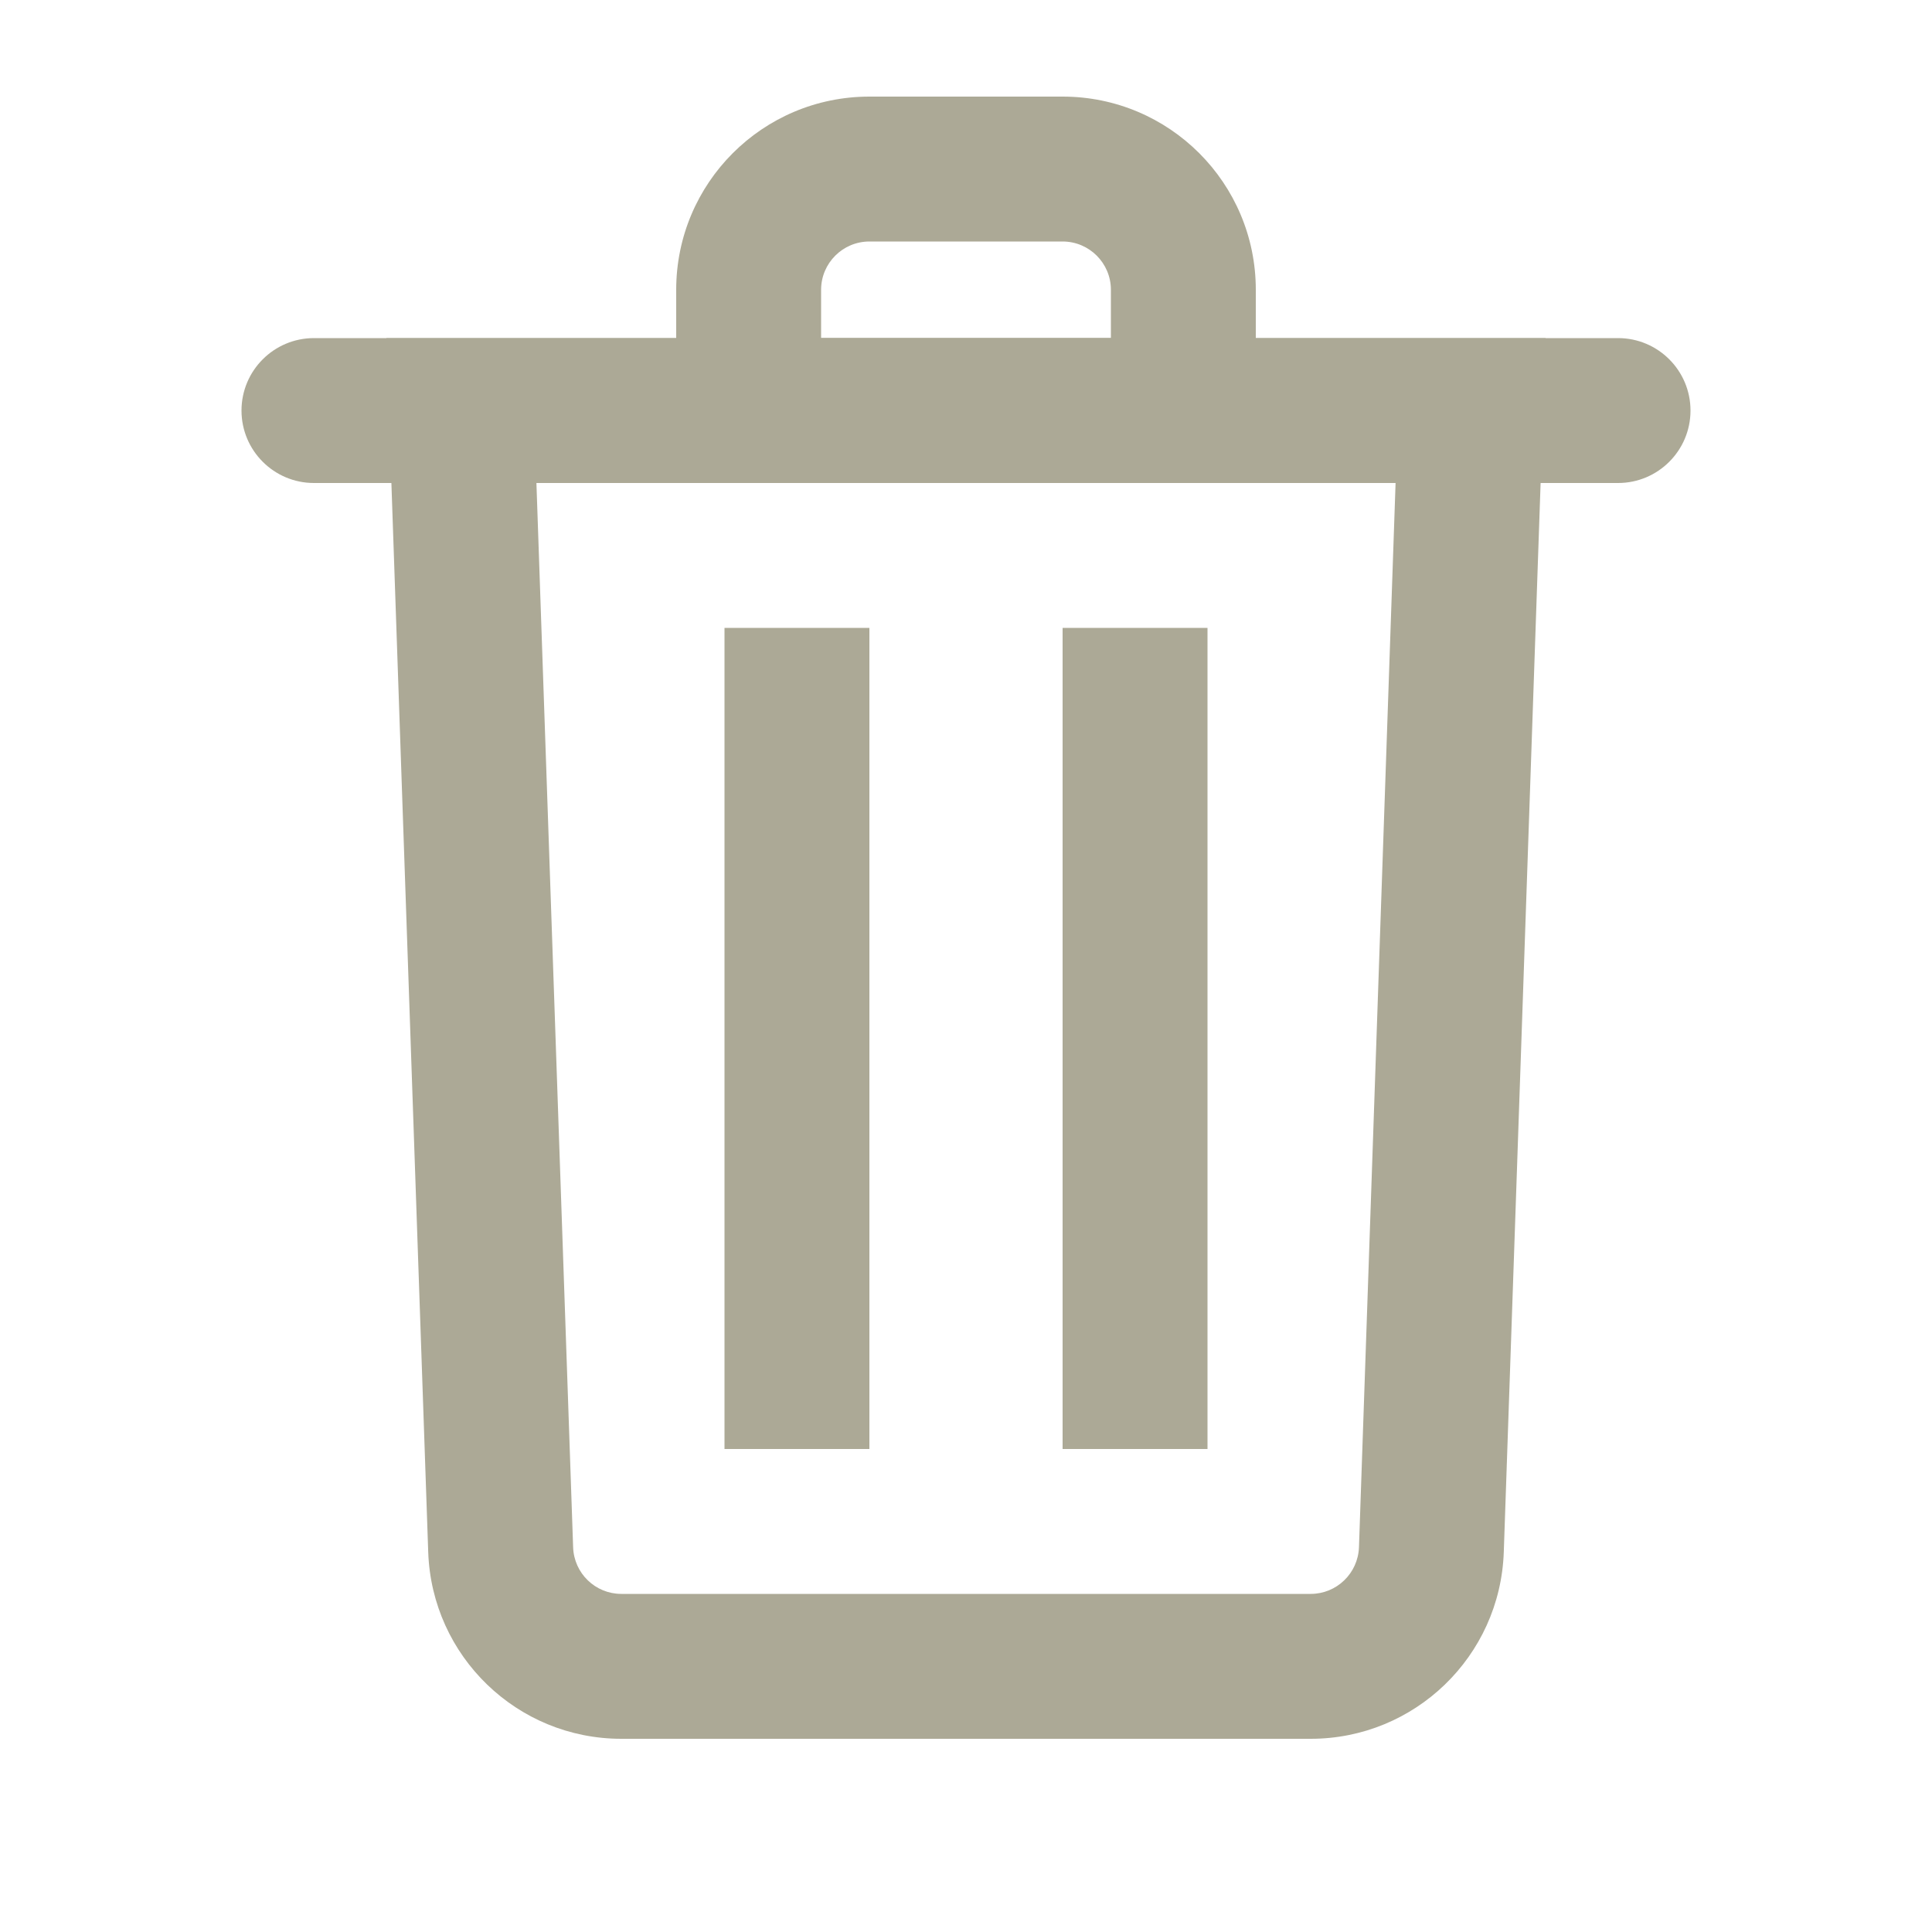
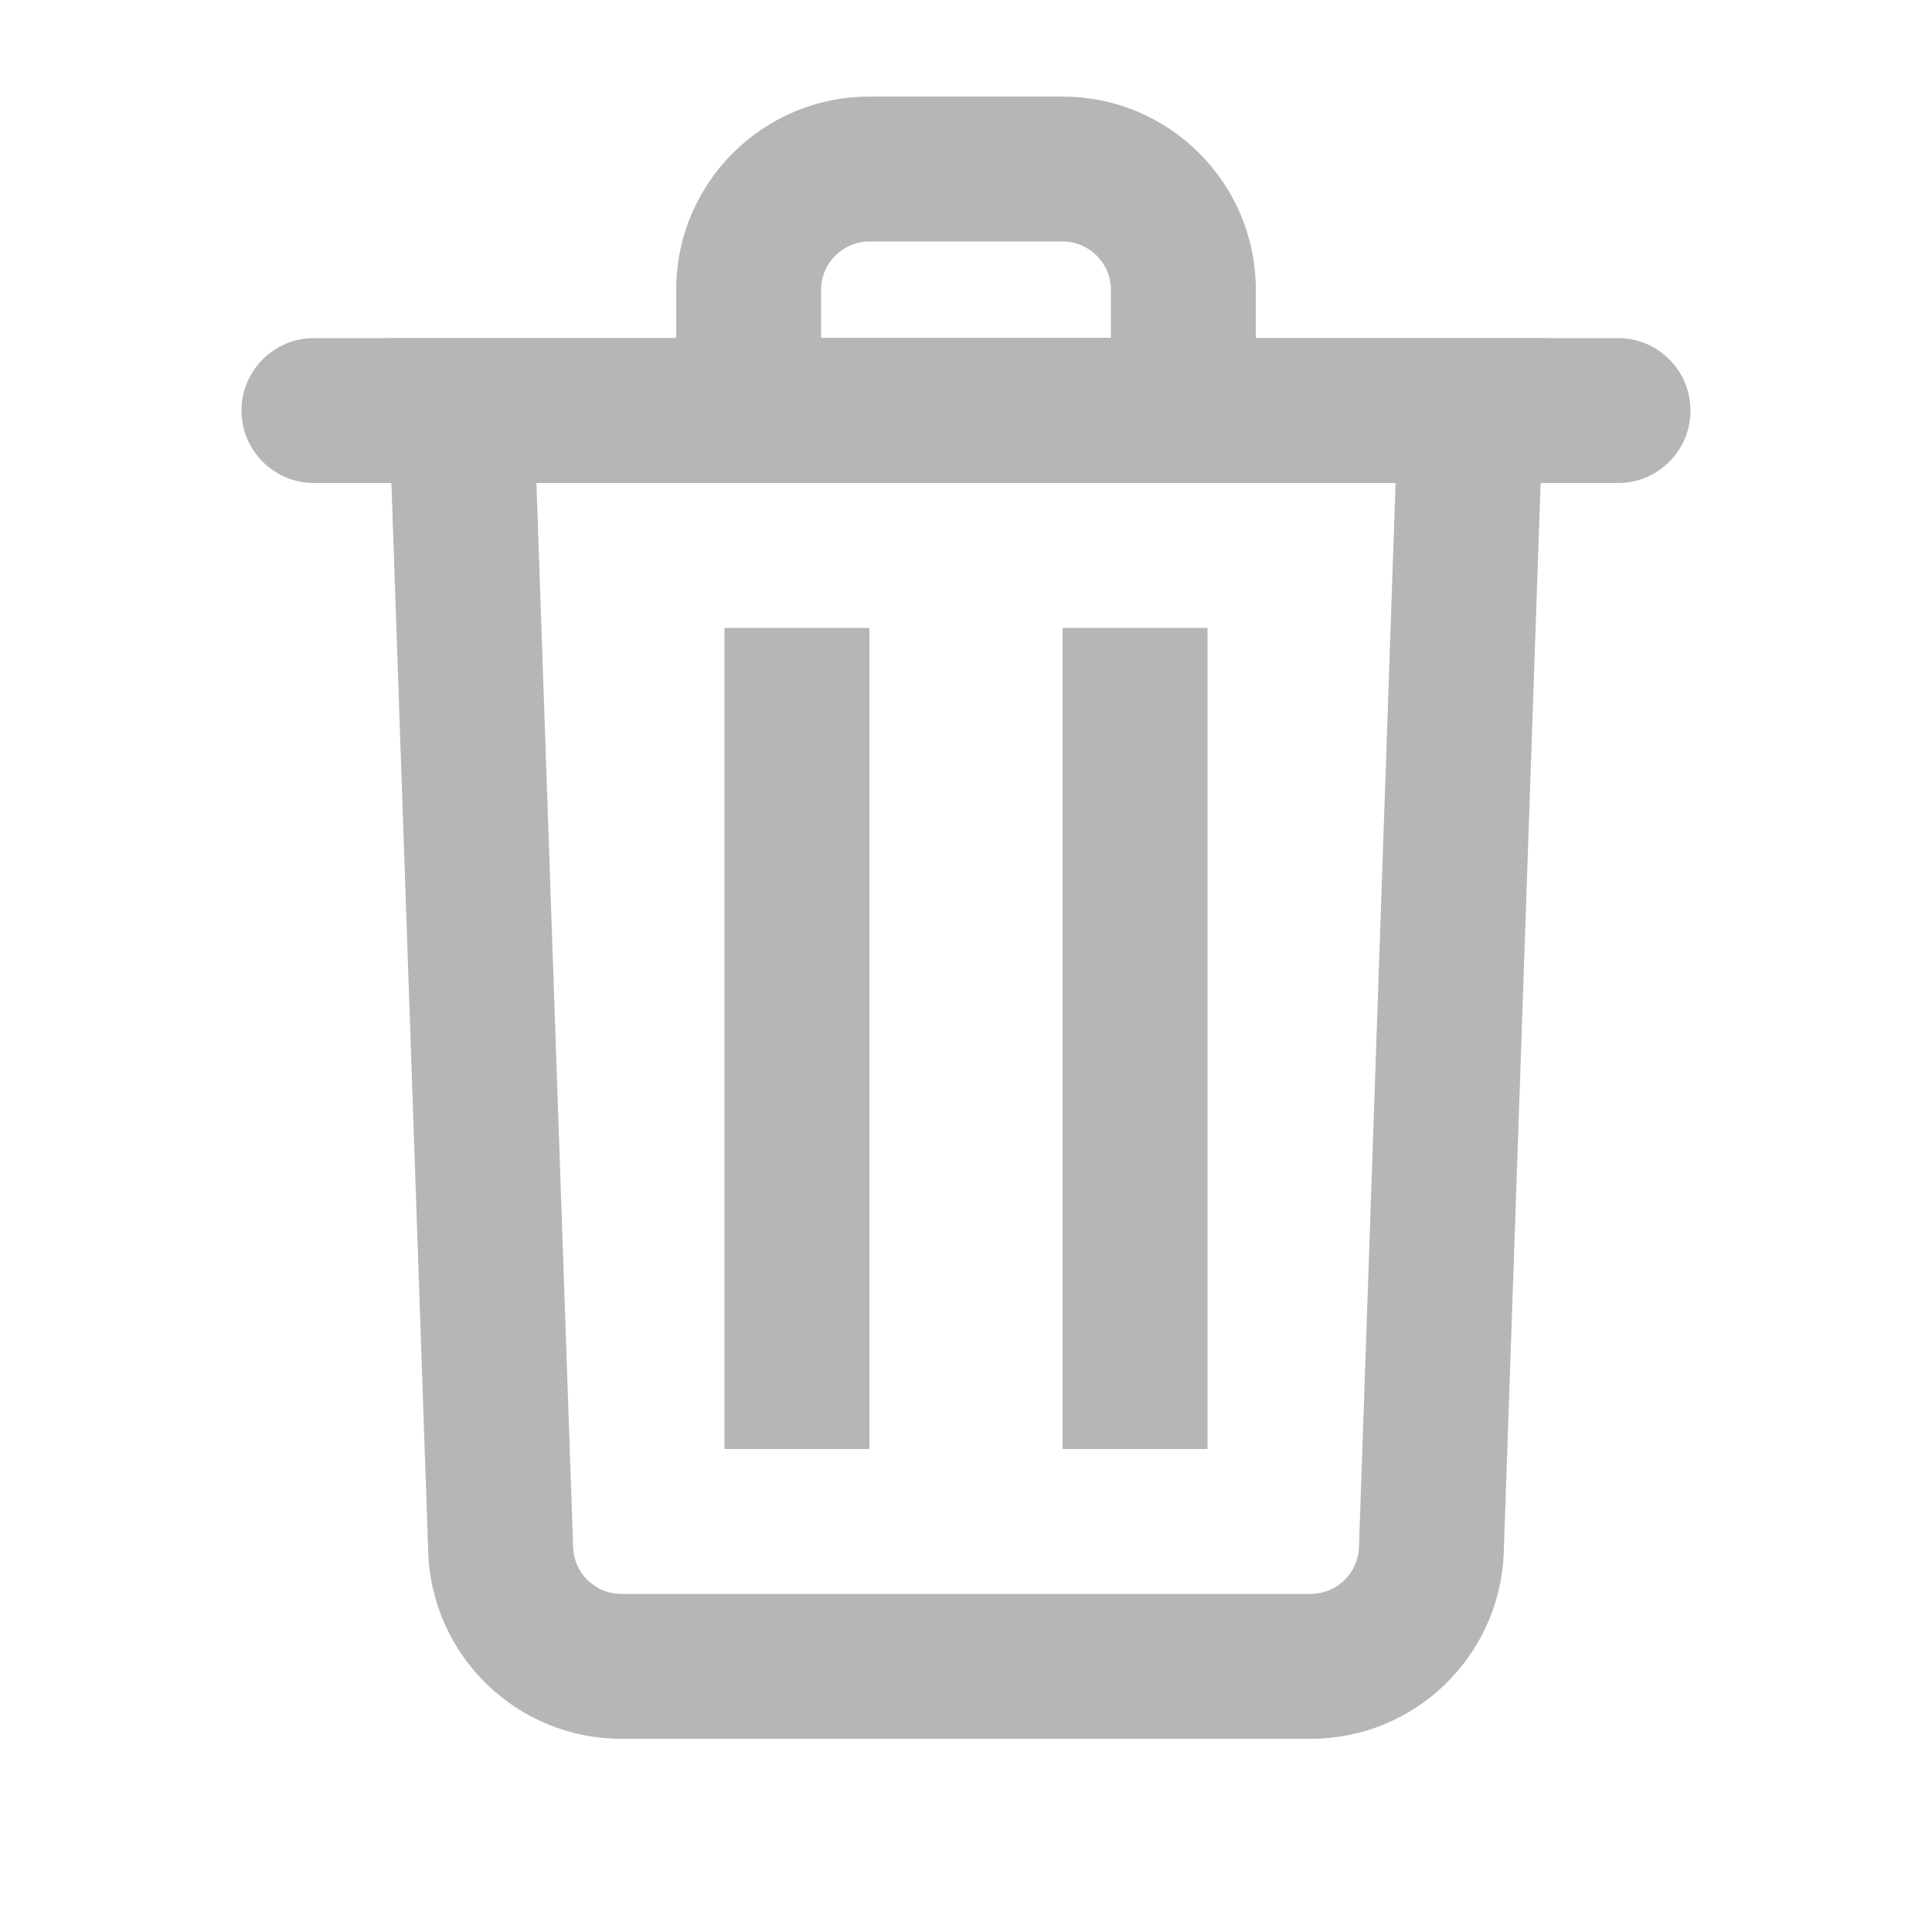
<svg xmlns="http://www.w3.org/2000/svg" width="20" height="20" viewBox="0 0 20 20" fill="none">
-   <path fill-rule="evenodd" clip-rule="evenodd" d="M4 3.5L4.433 16.069C4.471 17.146 5.354 18 6.432 18H13.568C14.646 18 15.529 17.146 15.567 16.069L16 3.5H4ZM5.553 5L5.933 16.017C5.942 16.287 6.163 16.5 6.432 16.5H13.568C13.837 16.5 14.058 16.287 14.068 16.017L14.447 5H5.553Z" fill="#ACA996" />
-   <path fill-rule="evenodd" clip-rule="evenodd" d="M11 2.5H9C8.724 2.5 8.5 2.724 8.5 3V3.5H11.5V3C11.5 2.724 11.276 2.5 11 2.5ZM9 1C7.895 1 7 1.895 7 3V5H13V3C13 1.895 12.105 1 11 1H9Z" fill="#ACA996" />
-   <path d="M2.5 4.25C2.5 3.836 2.836 3.5 3.25 3.5H16.75C17.164 3.5 17.5 3.836 17.5 4.25C17.5 4.664 17.164 5 16.75 5H3.25C2.836 5 2.5 4.664 2.5 4.25Z" fill="#ACA996" />
-   <path d="M7.5 6.5H9V15H7.5V6.5Z" fill="#ACA996" />
-   <path d="M11 6.5H12.5V15H11V6.5Z" fill="#ACA996" />
+   <path fill-rule="evenodd" clip-rule="evenodd" d="M4 3.5L4.433 16.069C4.471 17.146 5.354 18 6.432 18H13.568C14.646 18 15.529 17.146 15.567 16.069L16 3.5H4ZM5.553 5L5.933 16.017C5.942 16.287 6.163 16.5 6.432 16.5H13.568C13.837 16.5 14.058 16.287 14.068 16.017L14.447 5H5.553Z" fill="#b6b6b6" />
+   <path fill-rule="evenodd" clip-rule="evenodd" d="M11 2.5H9C8.724 2.5 8.5 2.724 8.5 3V3.5H11.5V3C11.5 2.724 11.276 2.5 11 2.5ZM9 1C7.895 1 7 1.895 7 3V5H13V3C13 1.895 12.105 1 11 1H9Z" fill="#b6b6b6" />
+   <path d="M2.5 4.25C2.5 3.836 2.836 3.5 3.25 3.5H16.75C17.164 3.5 17.5 3.836 17.5 4.25C17.5 4.664 17.164 5 16.75 5H3.25C2.836 5 2.5 4.664 2.5 4.25Z" fill="#b6b6b6" />
+   <path d="M7.5 6.5H9V15H7.5V6.5Z" fill="#b6b6b6" />
+   <path d="M11 6.5H12.5V15H11V6.5Z" fill="#b6b6b6" />
</svg>
